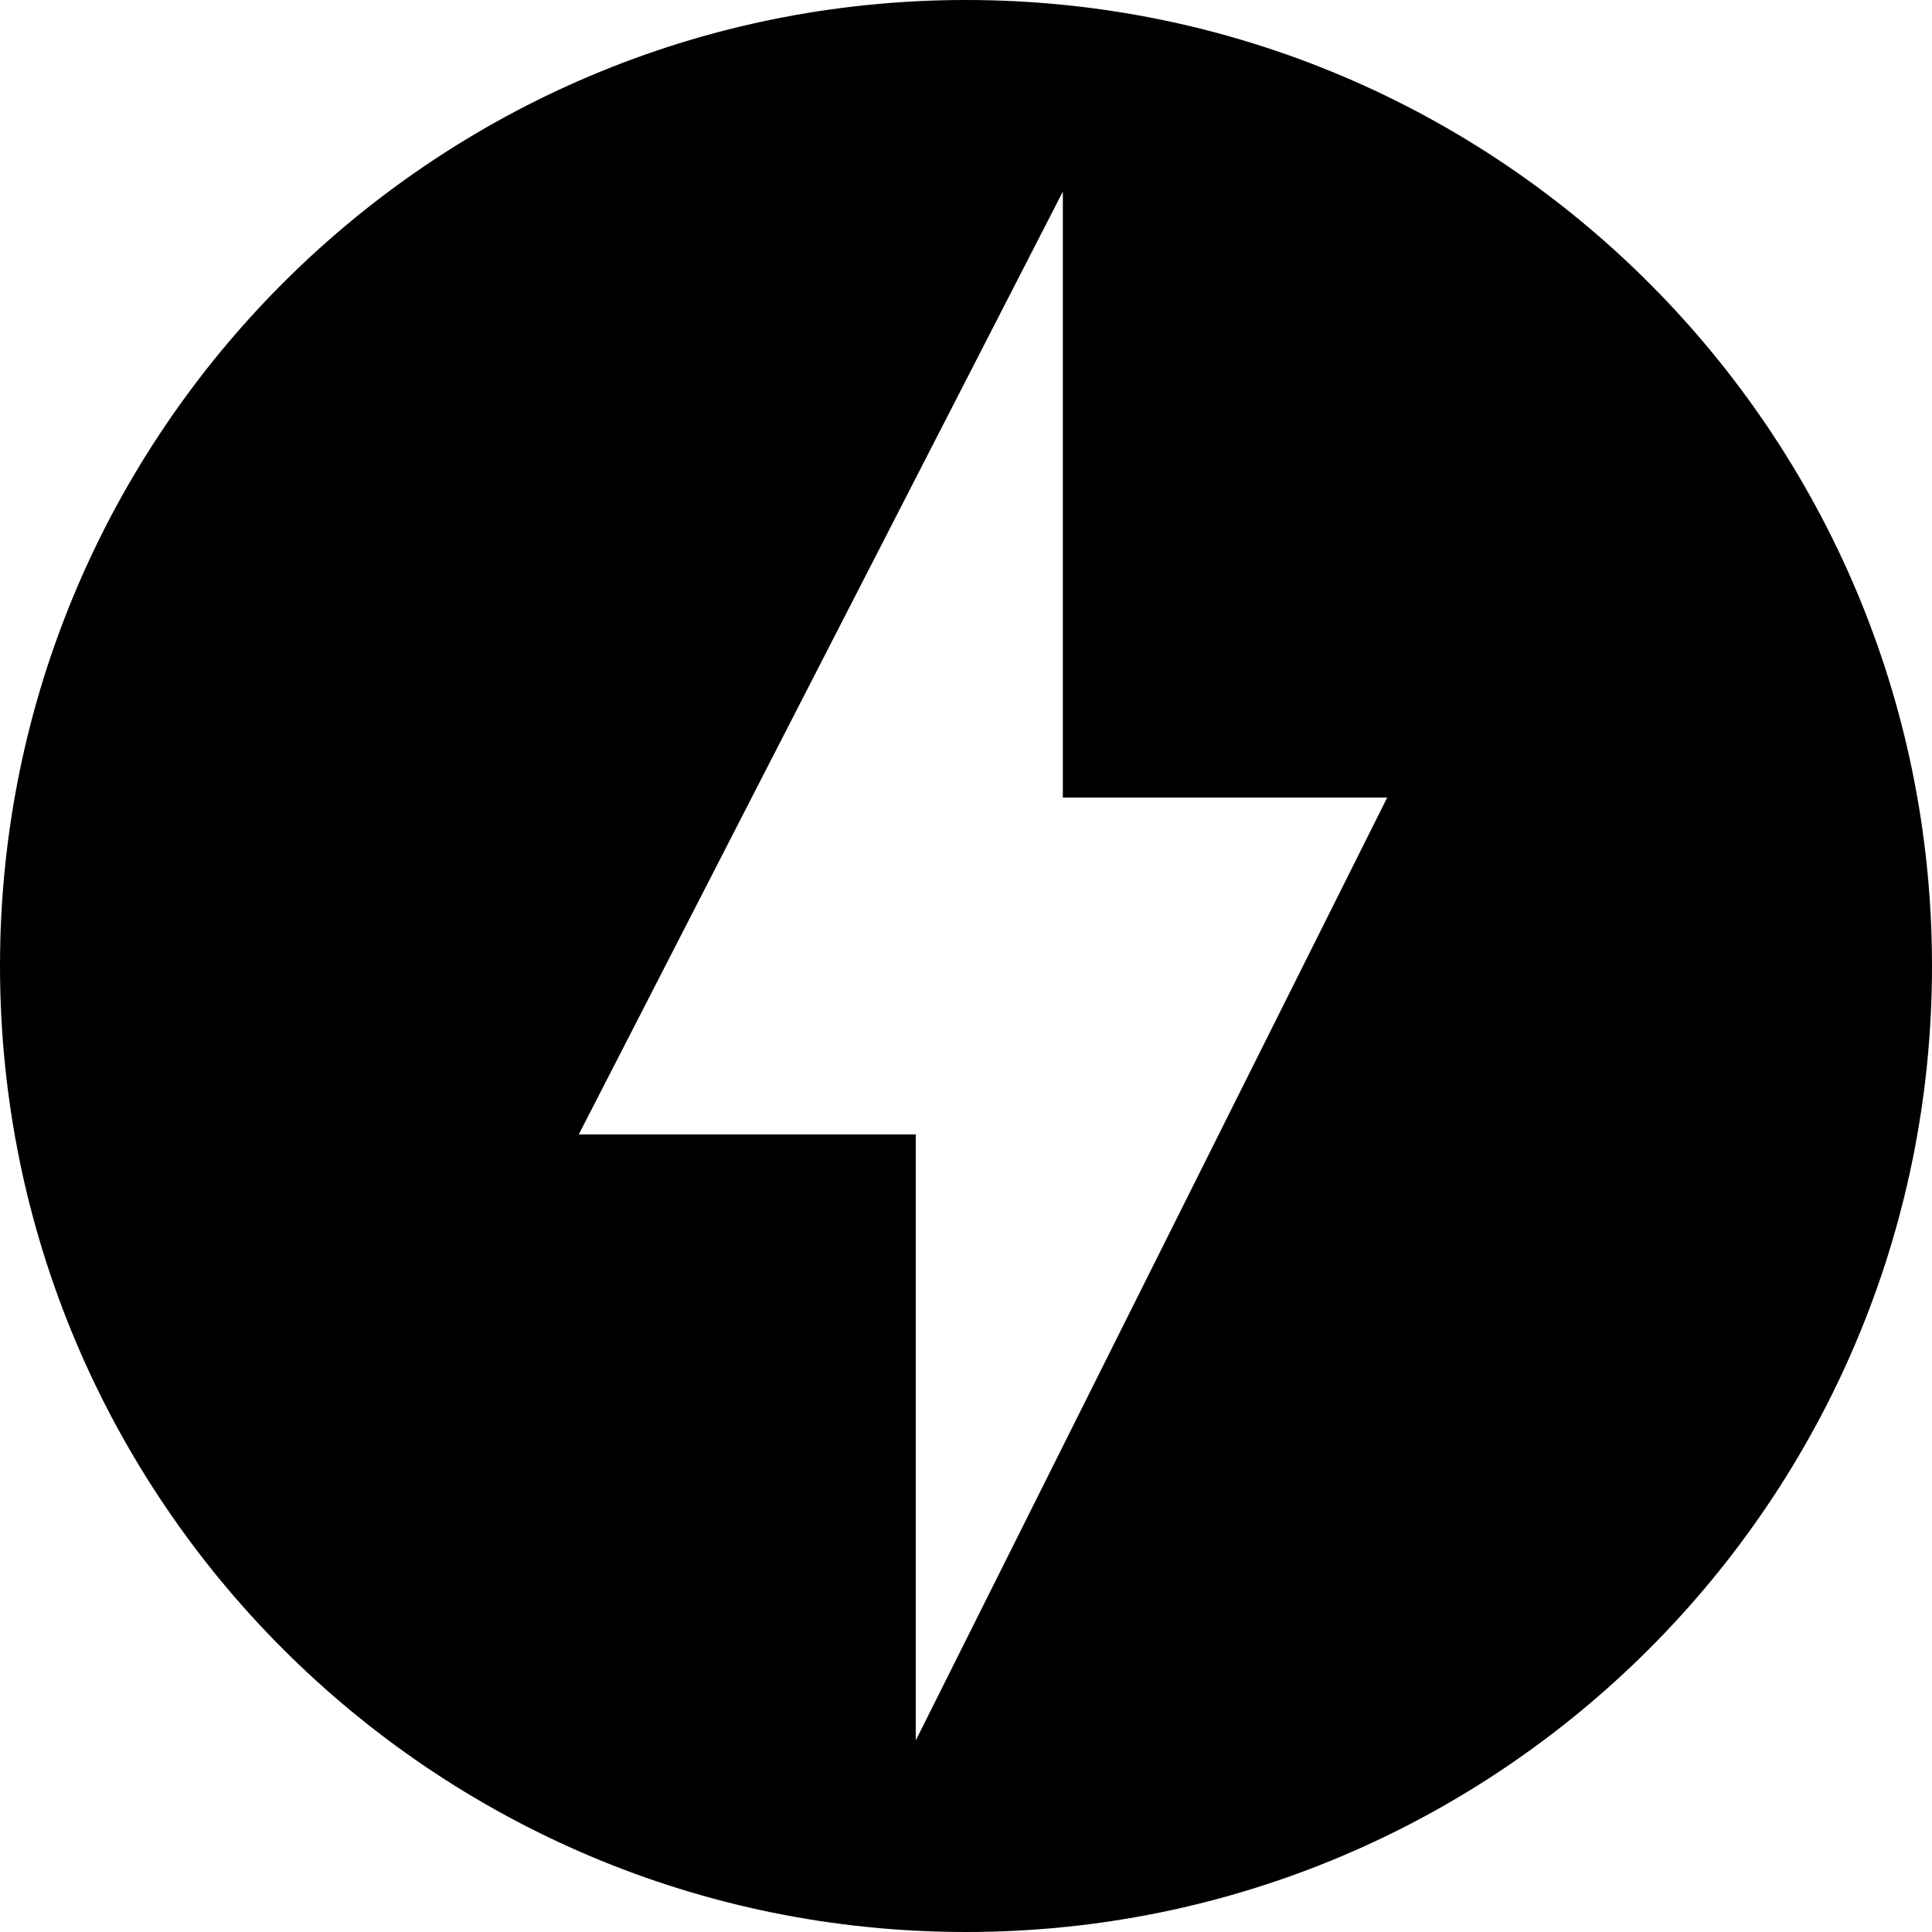
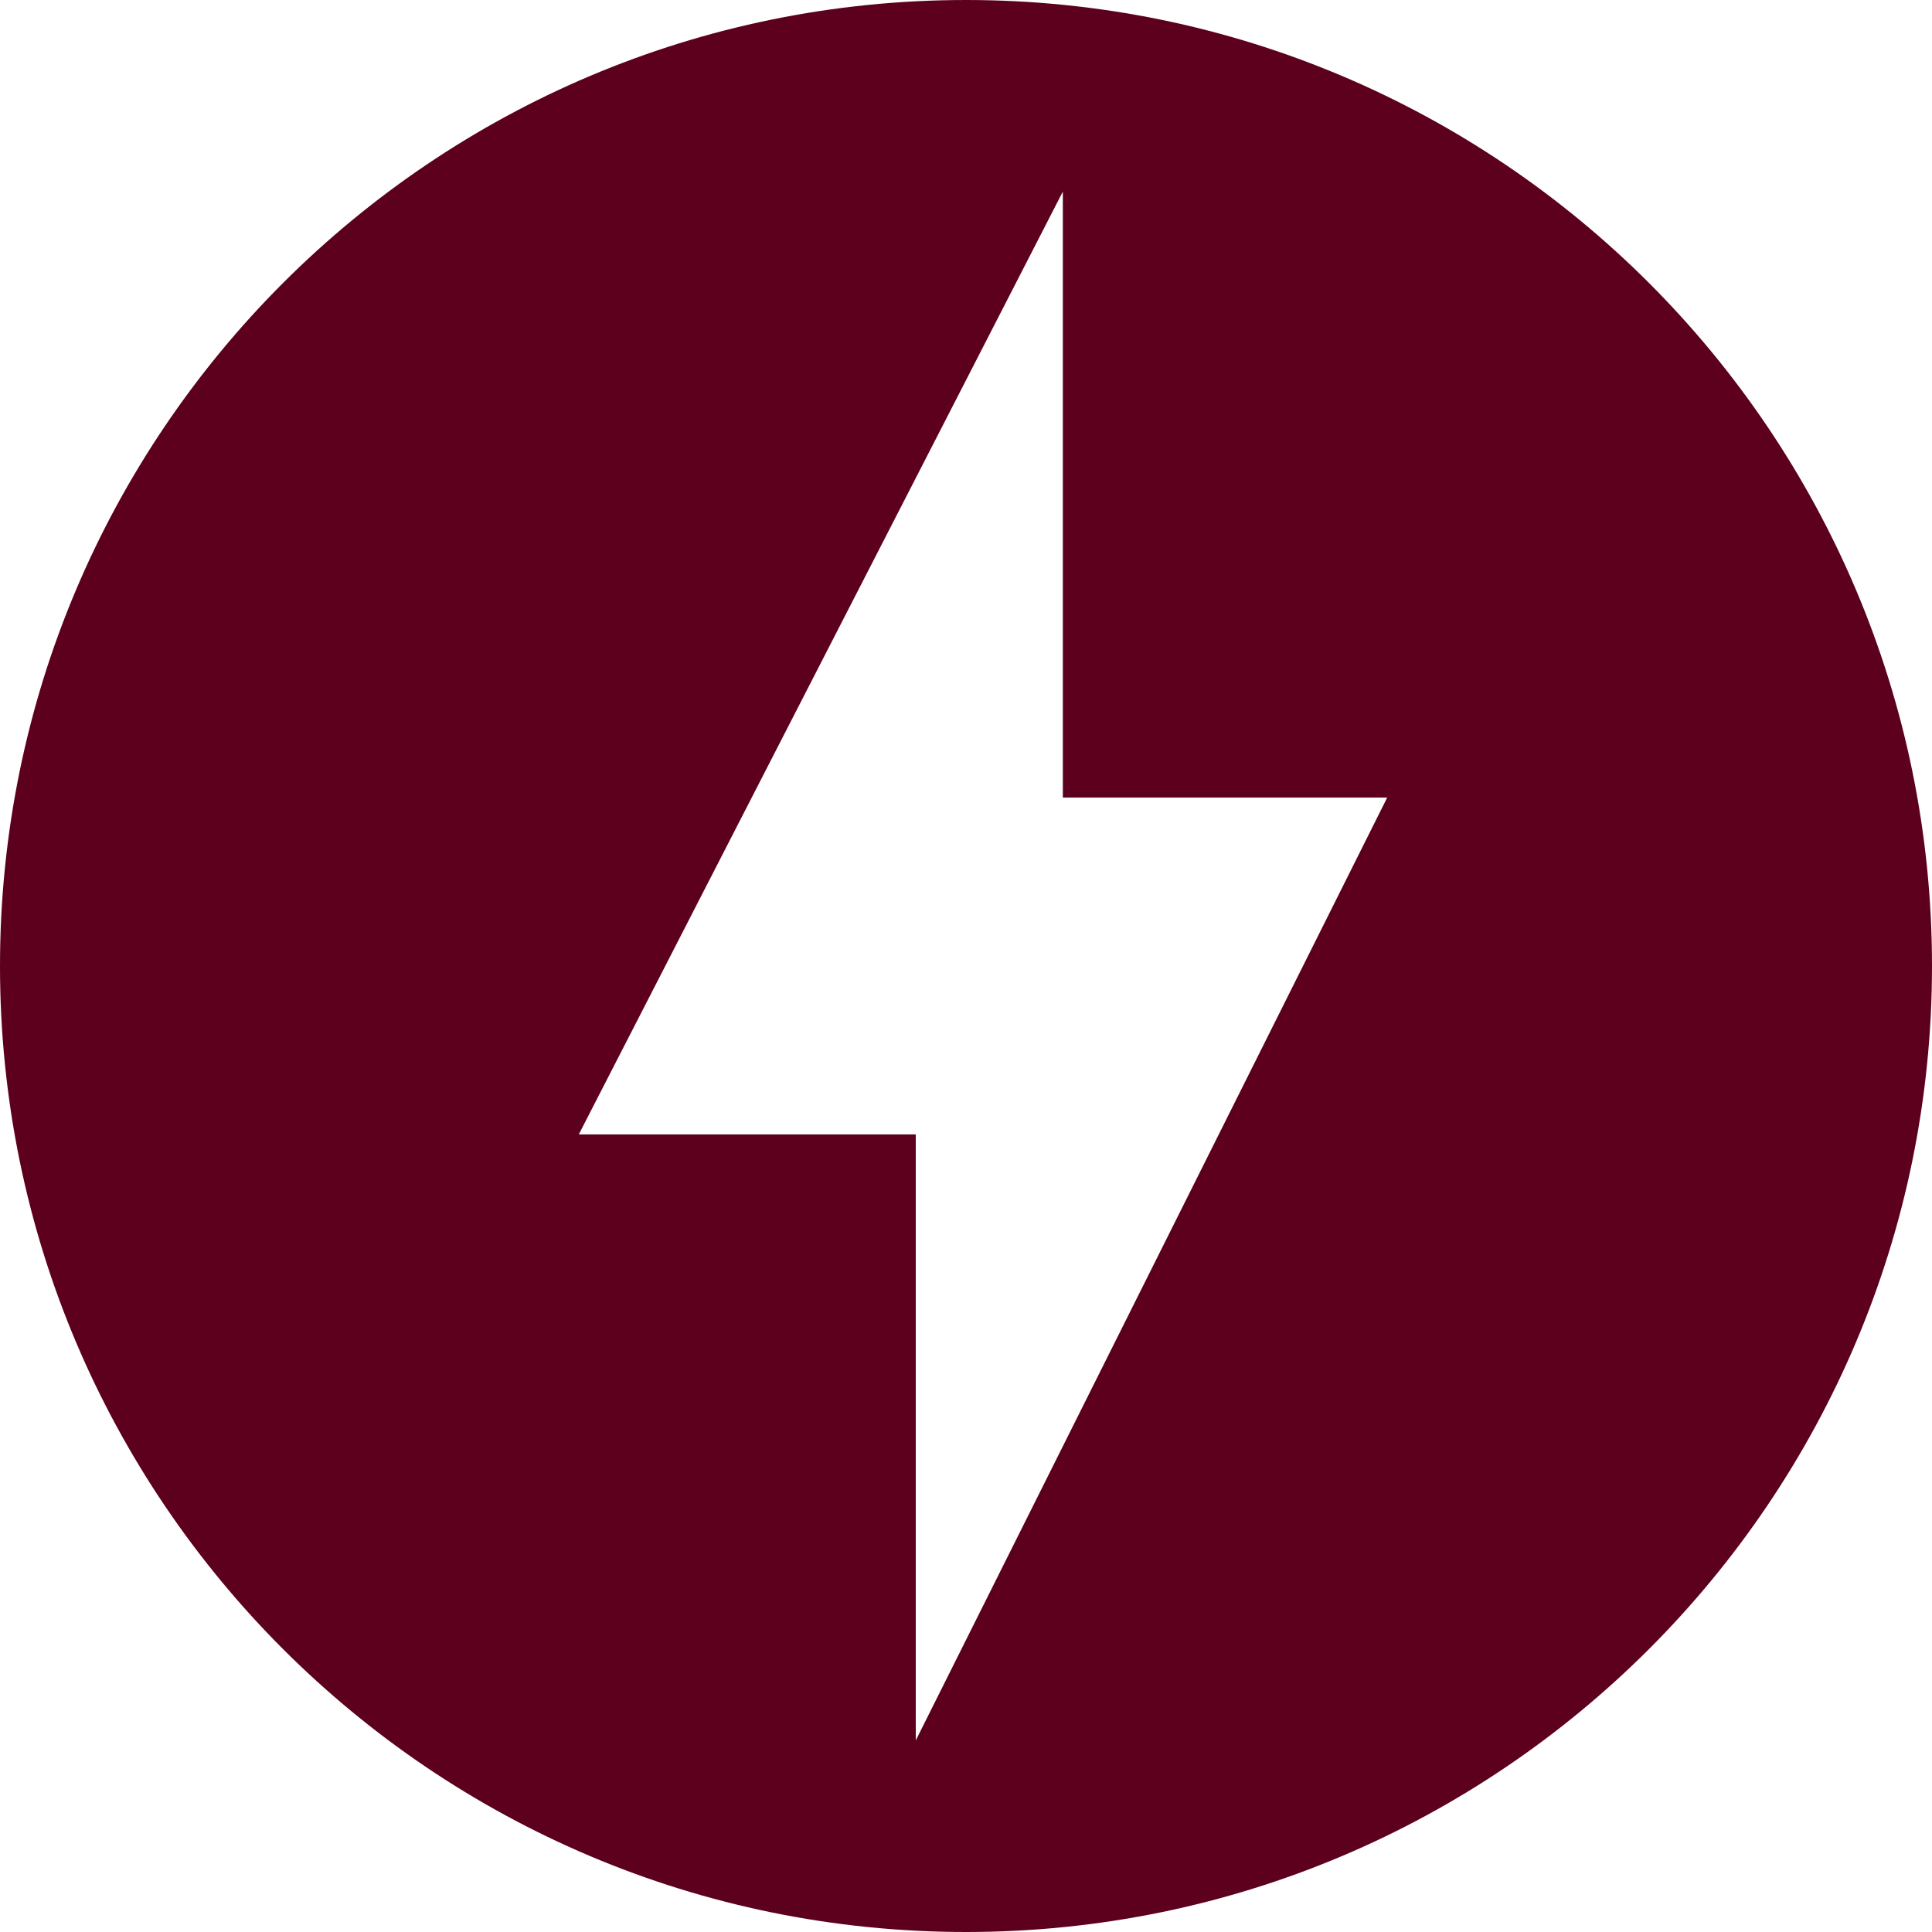
- <svg xmlns="http://www.w3.org/2000/svg" fill="#000" width="32px" height="32px" viewBox="0 0 24 24" role="img">
+ <svg xmlns="http://www.w3.org/2000/svg" fill="#5D001E" width="32px" height="32px" viewBox="0 0 24 24" role="img">
  <path d="M12 0C5.375 0 0 5.375 0 12c0 6.627 5.375 12 12 12 6.626 0 12-5.373 12-12 0-6.625-5.373-12-12-12zm-.624 21.62v-7.528H7.19L13.203 2.38v7.528h4.029L11.376 21.62z" />
</svg>
